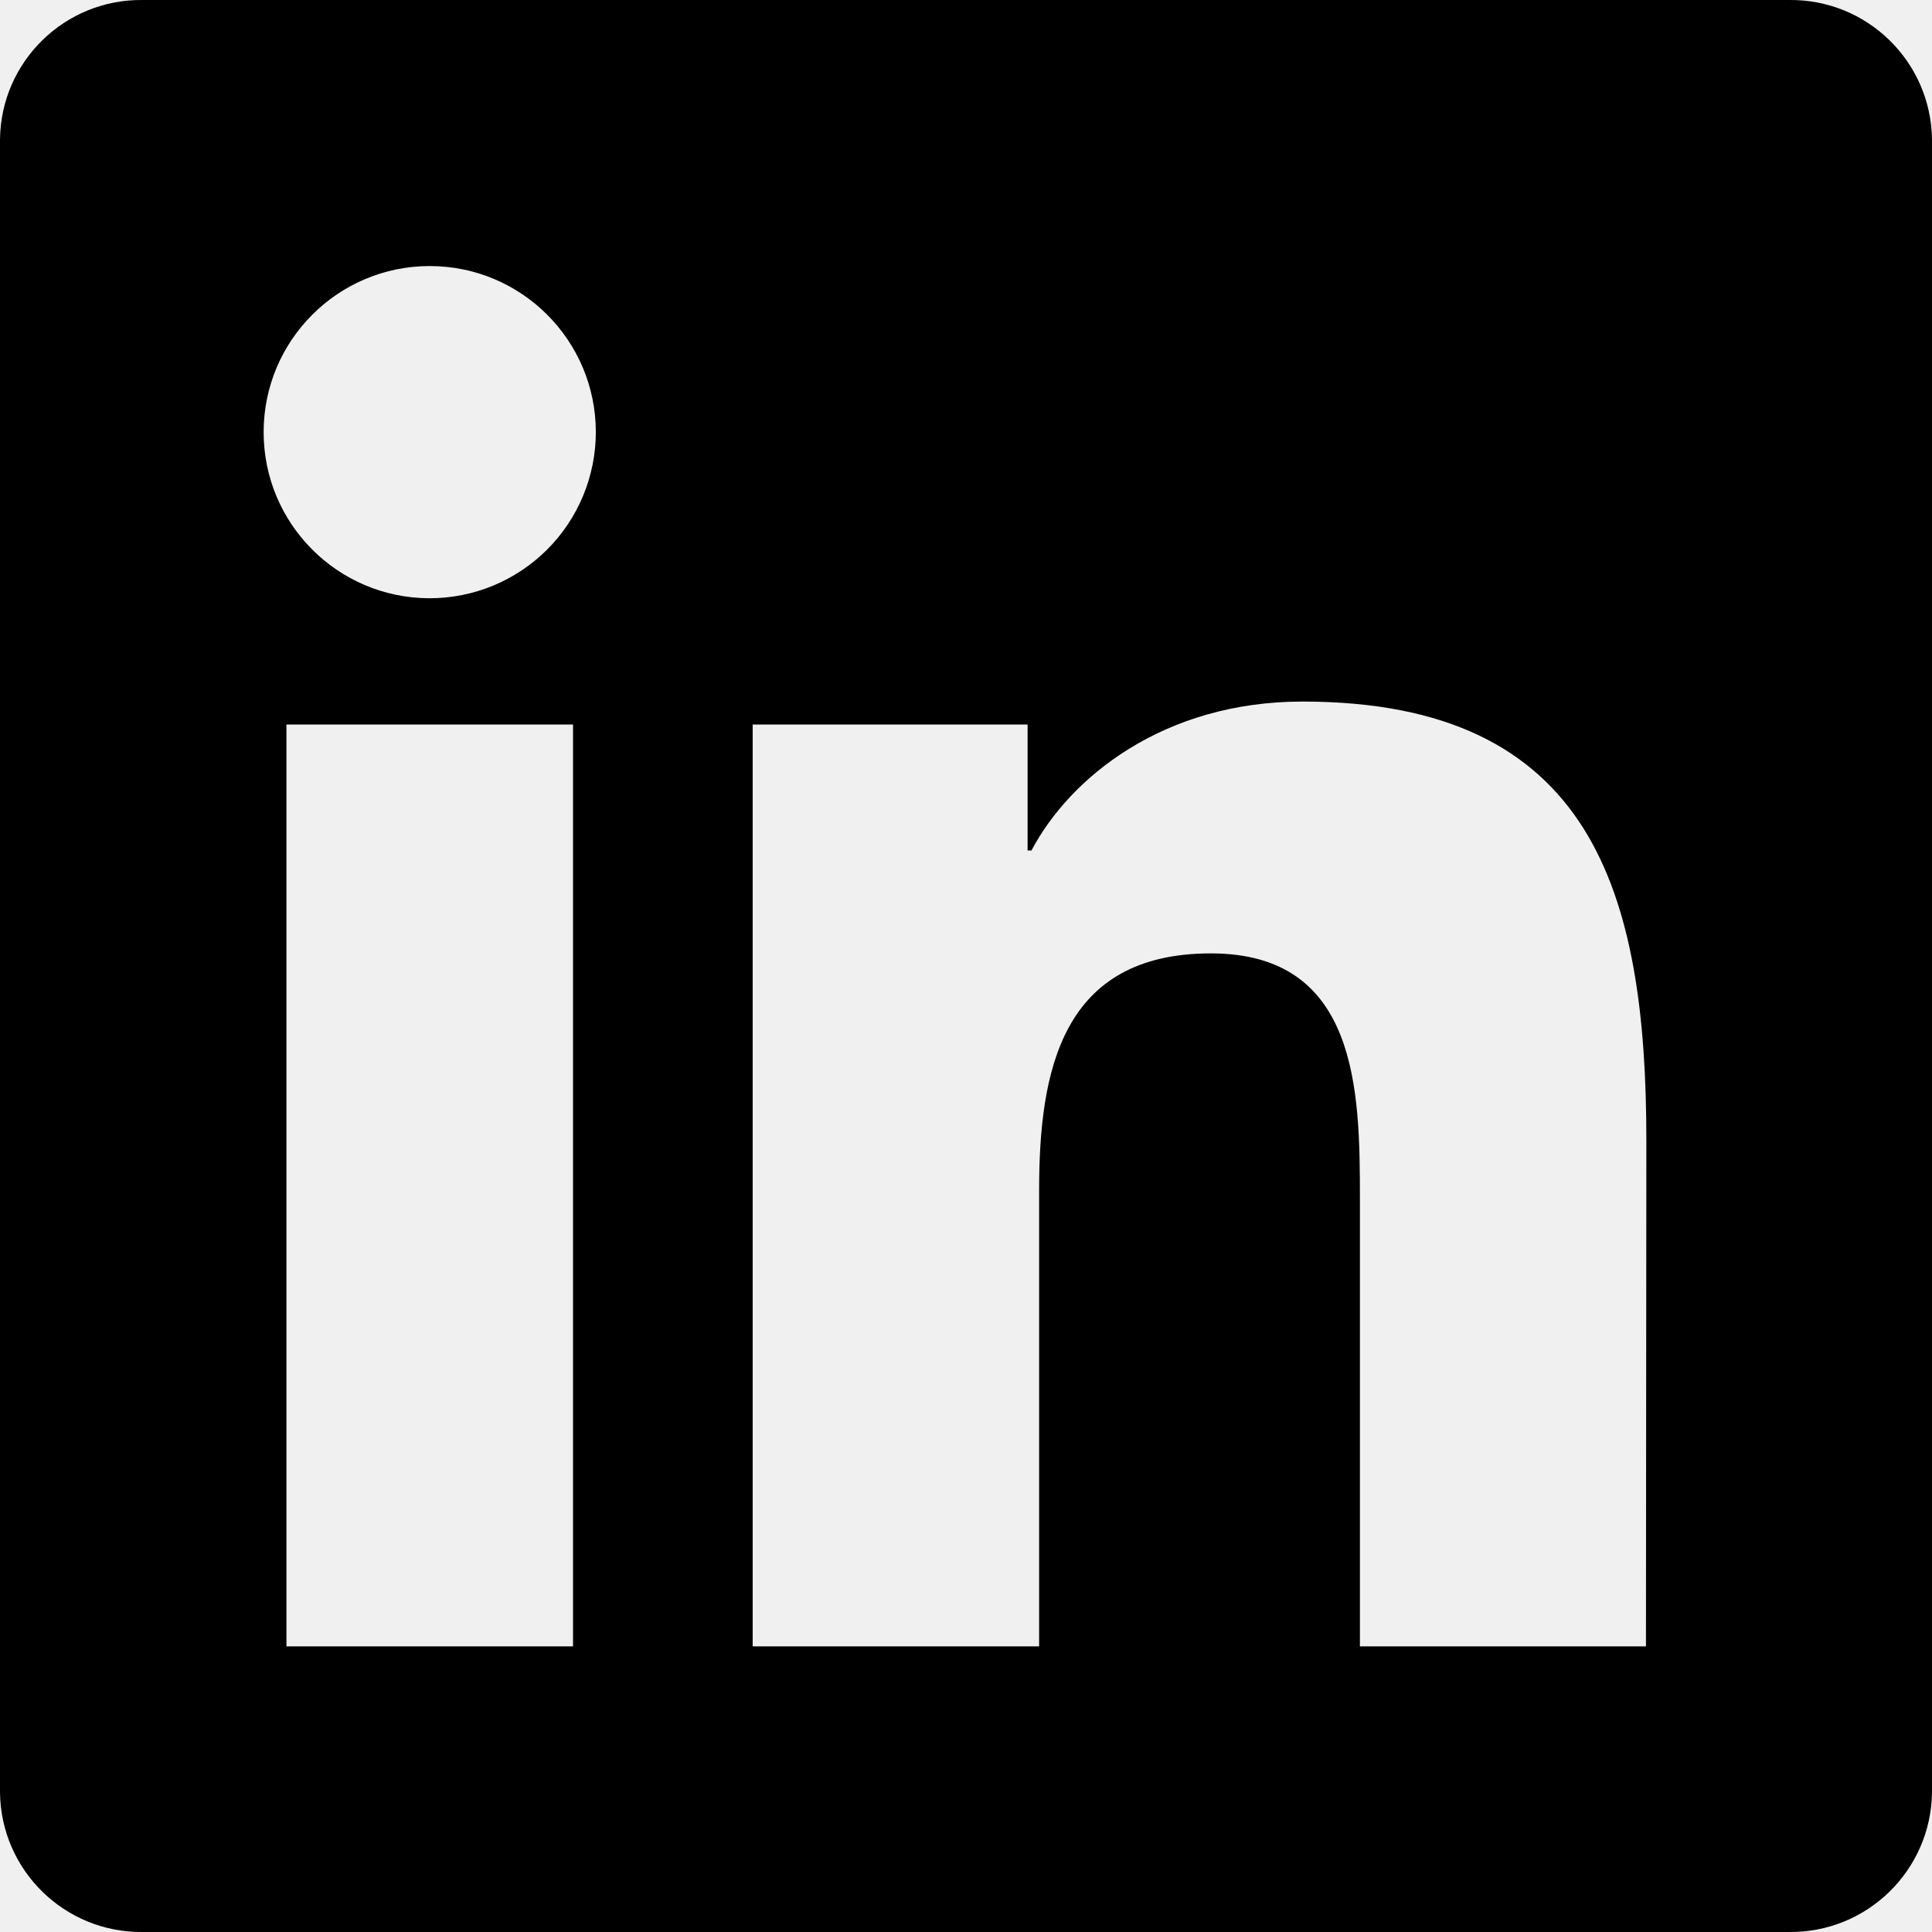
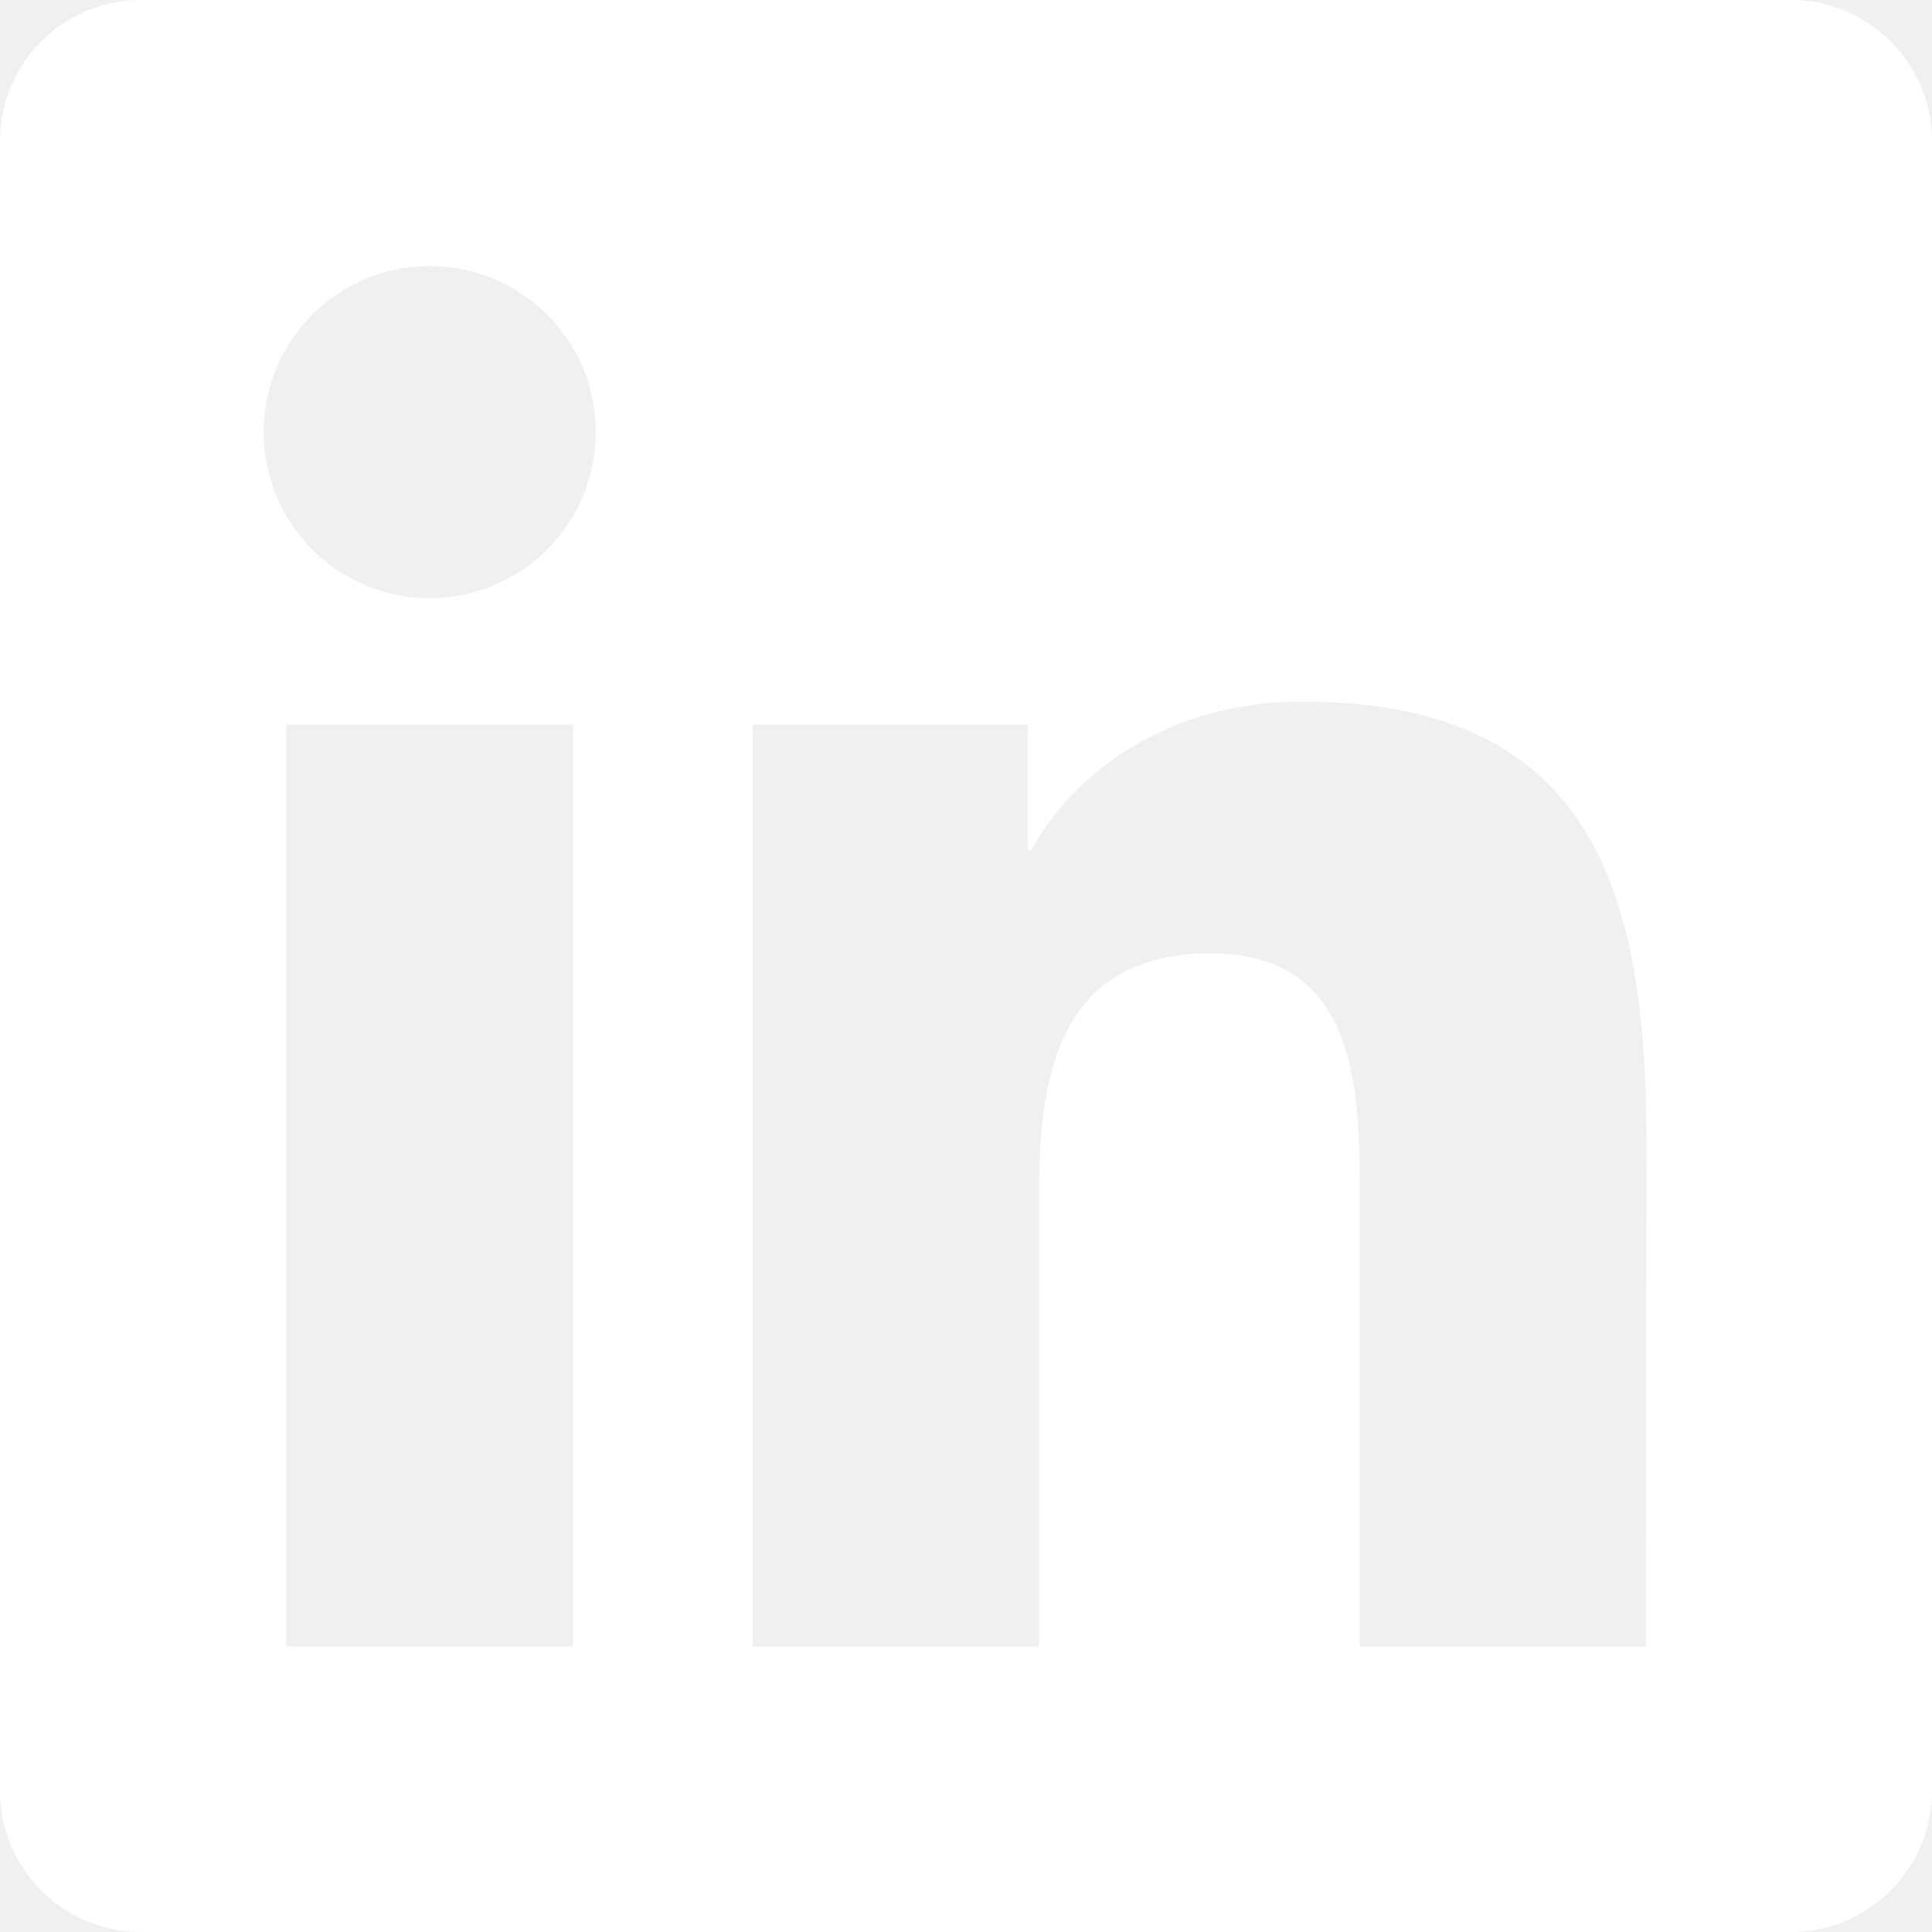
<svg xmlns="http://www.w3.org/2000/svg" viewBox="0 0 144 144">
  <defs>
    <style>.cls-1{fill:#fff;}</style>
  </defs>
  <g id="Layer_2" data-name="Layer 2">
    <g id="Layer_1-2" data-name="Layer 1">
-       <path class="icon" d="M133.34,0H10.63A10.51,10.51,0,0,0,0,10.38V133.61A10.52,10.52,0,0,0,10.63,144H133.34A10.54,10.54,0,0,0,144,133.61V10.38A10.53,10.53,0,0,0,133.34,0ZM42.71,122.71H21.35V54H42.71ZM32,44.59A12.38,12.38,0,1,1,44.41,32.2,12.39,12.39,0,0,1,32,44.59Zm90.68,78.12H101.36V89.29c0-8-.14-18.23-11.1-18.23-11.11,0-12.81,8.69-12.81,17.65v34H56.1V54H76.59v9.39h.29c2.85-5.41,9.81-11.1,20.2-11.1,21.63,0,25.63,14.23,25.63,32.73Z" />
+       <path class="cls-1" d="M133.34,0H10.63A10.51,10.51,0,0,0,0,10.38V133.61A10.52,10.52,0,0,0,10.63,144H133.34A10.54,10.54,0,0,0,144,133.61V10.38A10.53,10.53,0,0,0,133.34,0ZM42.71,122.71H21.35V54H42.71ZM32,44.59A12.38,12.38,0,1,1,44.41,32.2,12.39,12.39,0,0,1,32,44.59Zm90.68,78.12H101.36V89.29c0-8-.14-18.23-11.1-18.23-11.11,0-12.81,8.69-12.81,17.65v34H56.1V54H76.59v9.39h.29c2.85-5.41,9.81-11.1,20.2-11.1,21.63,0,25.63,14.23,25.63,32.73Z" />
    </g>
  </g>
</svg>
